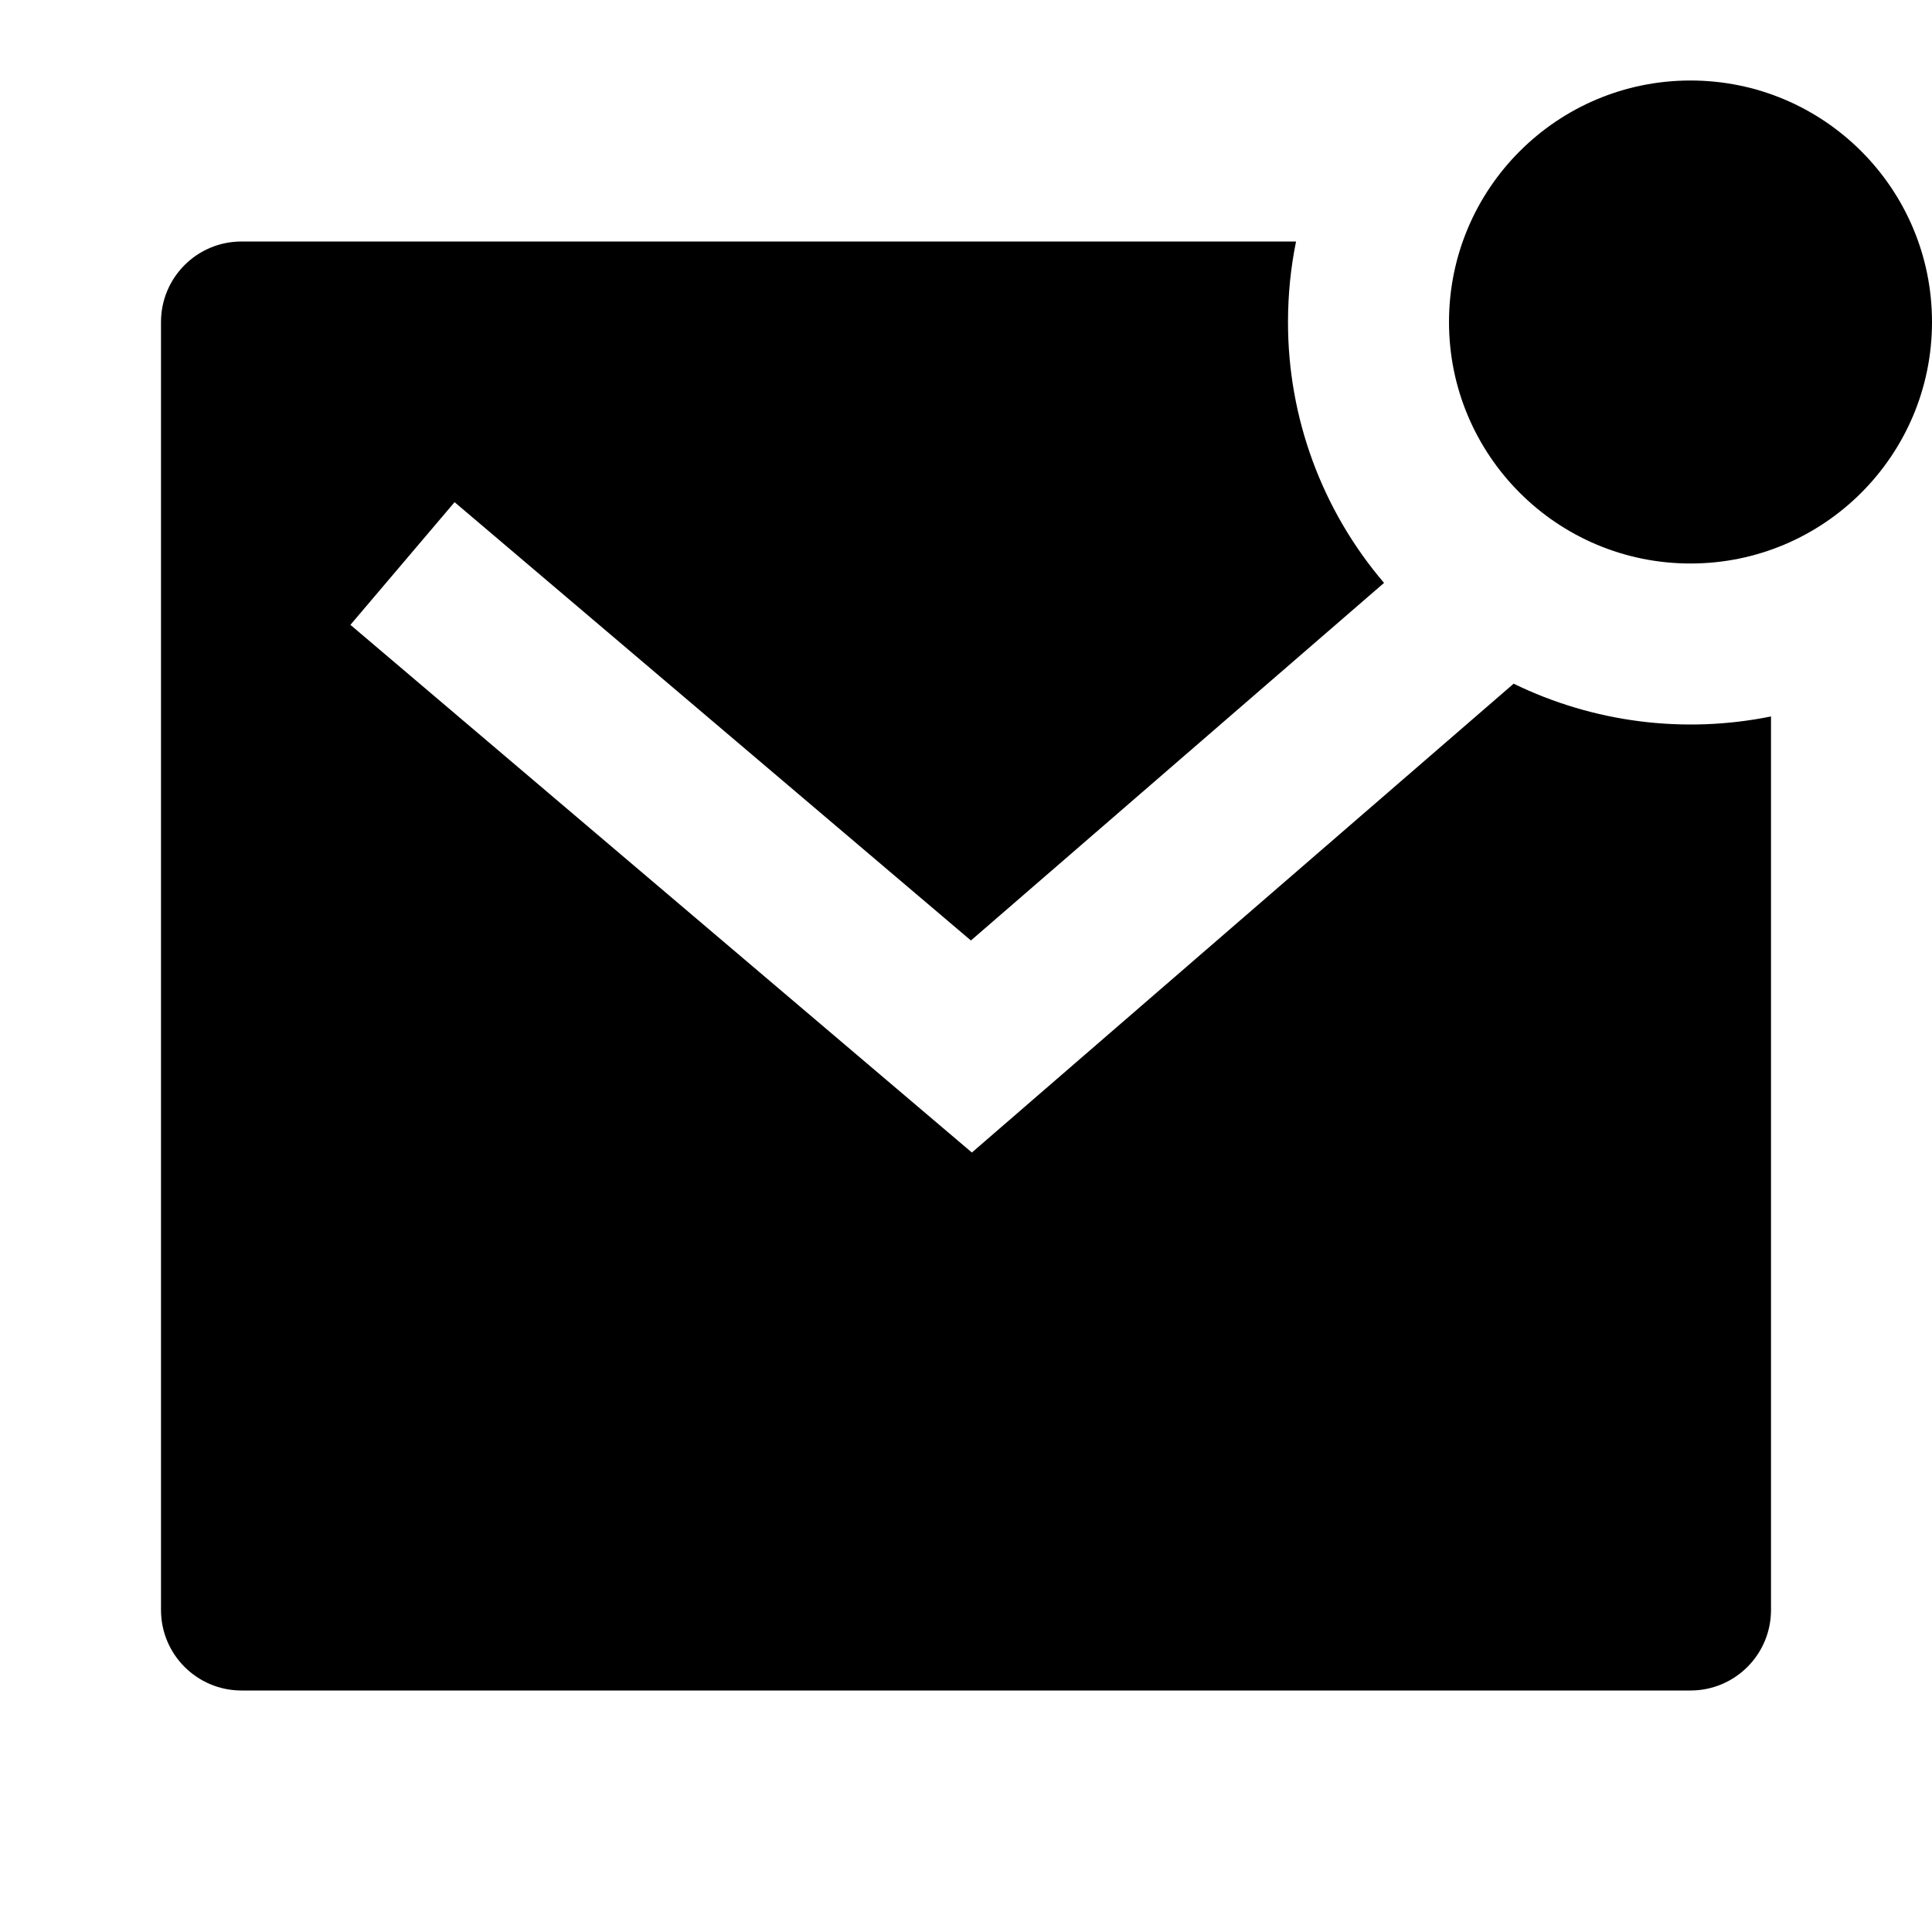
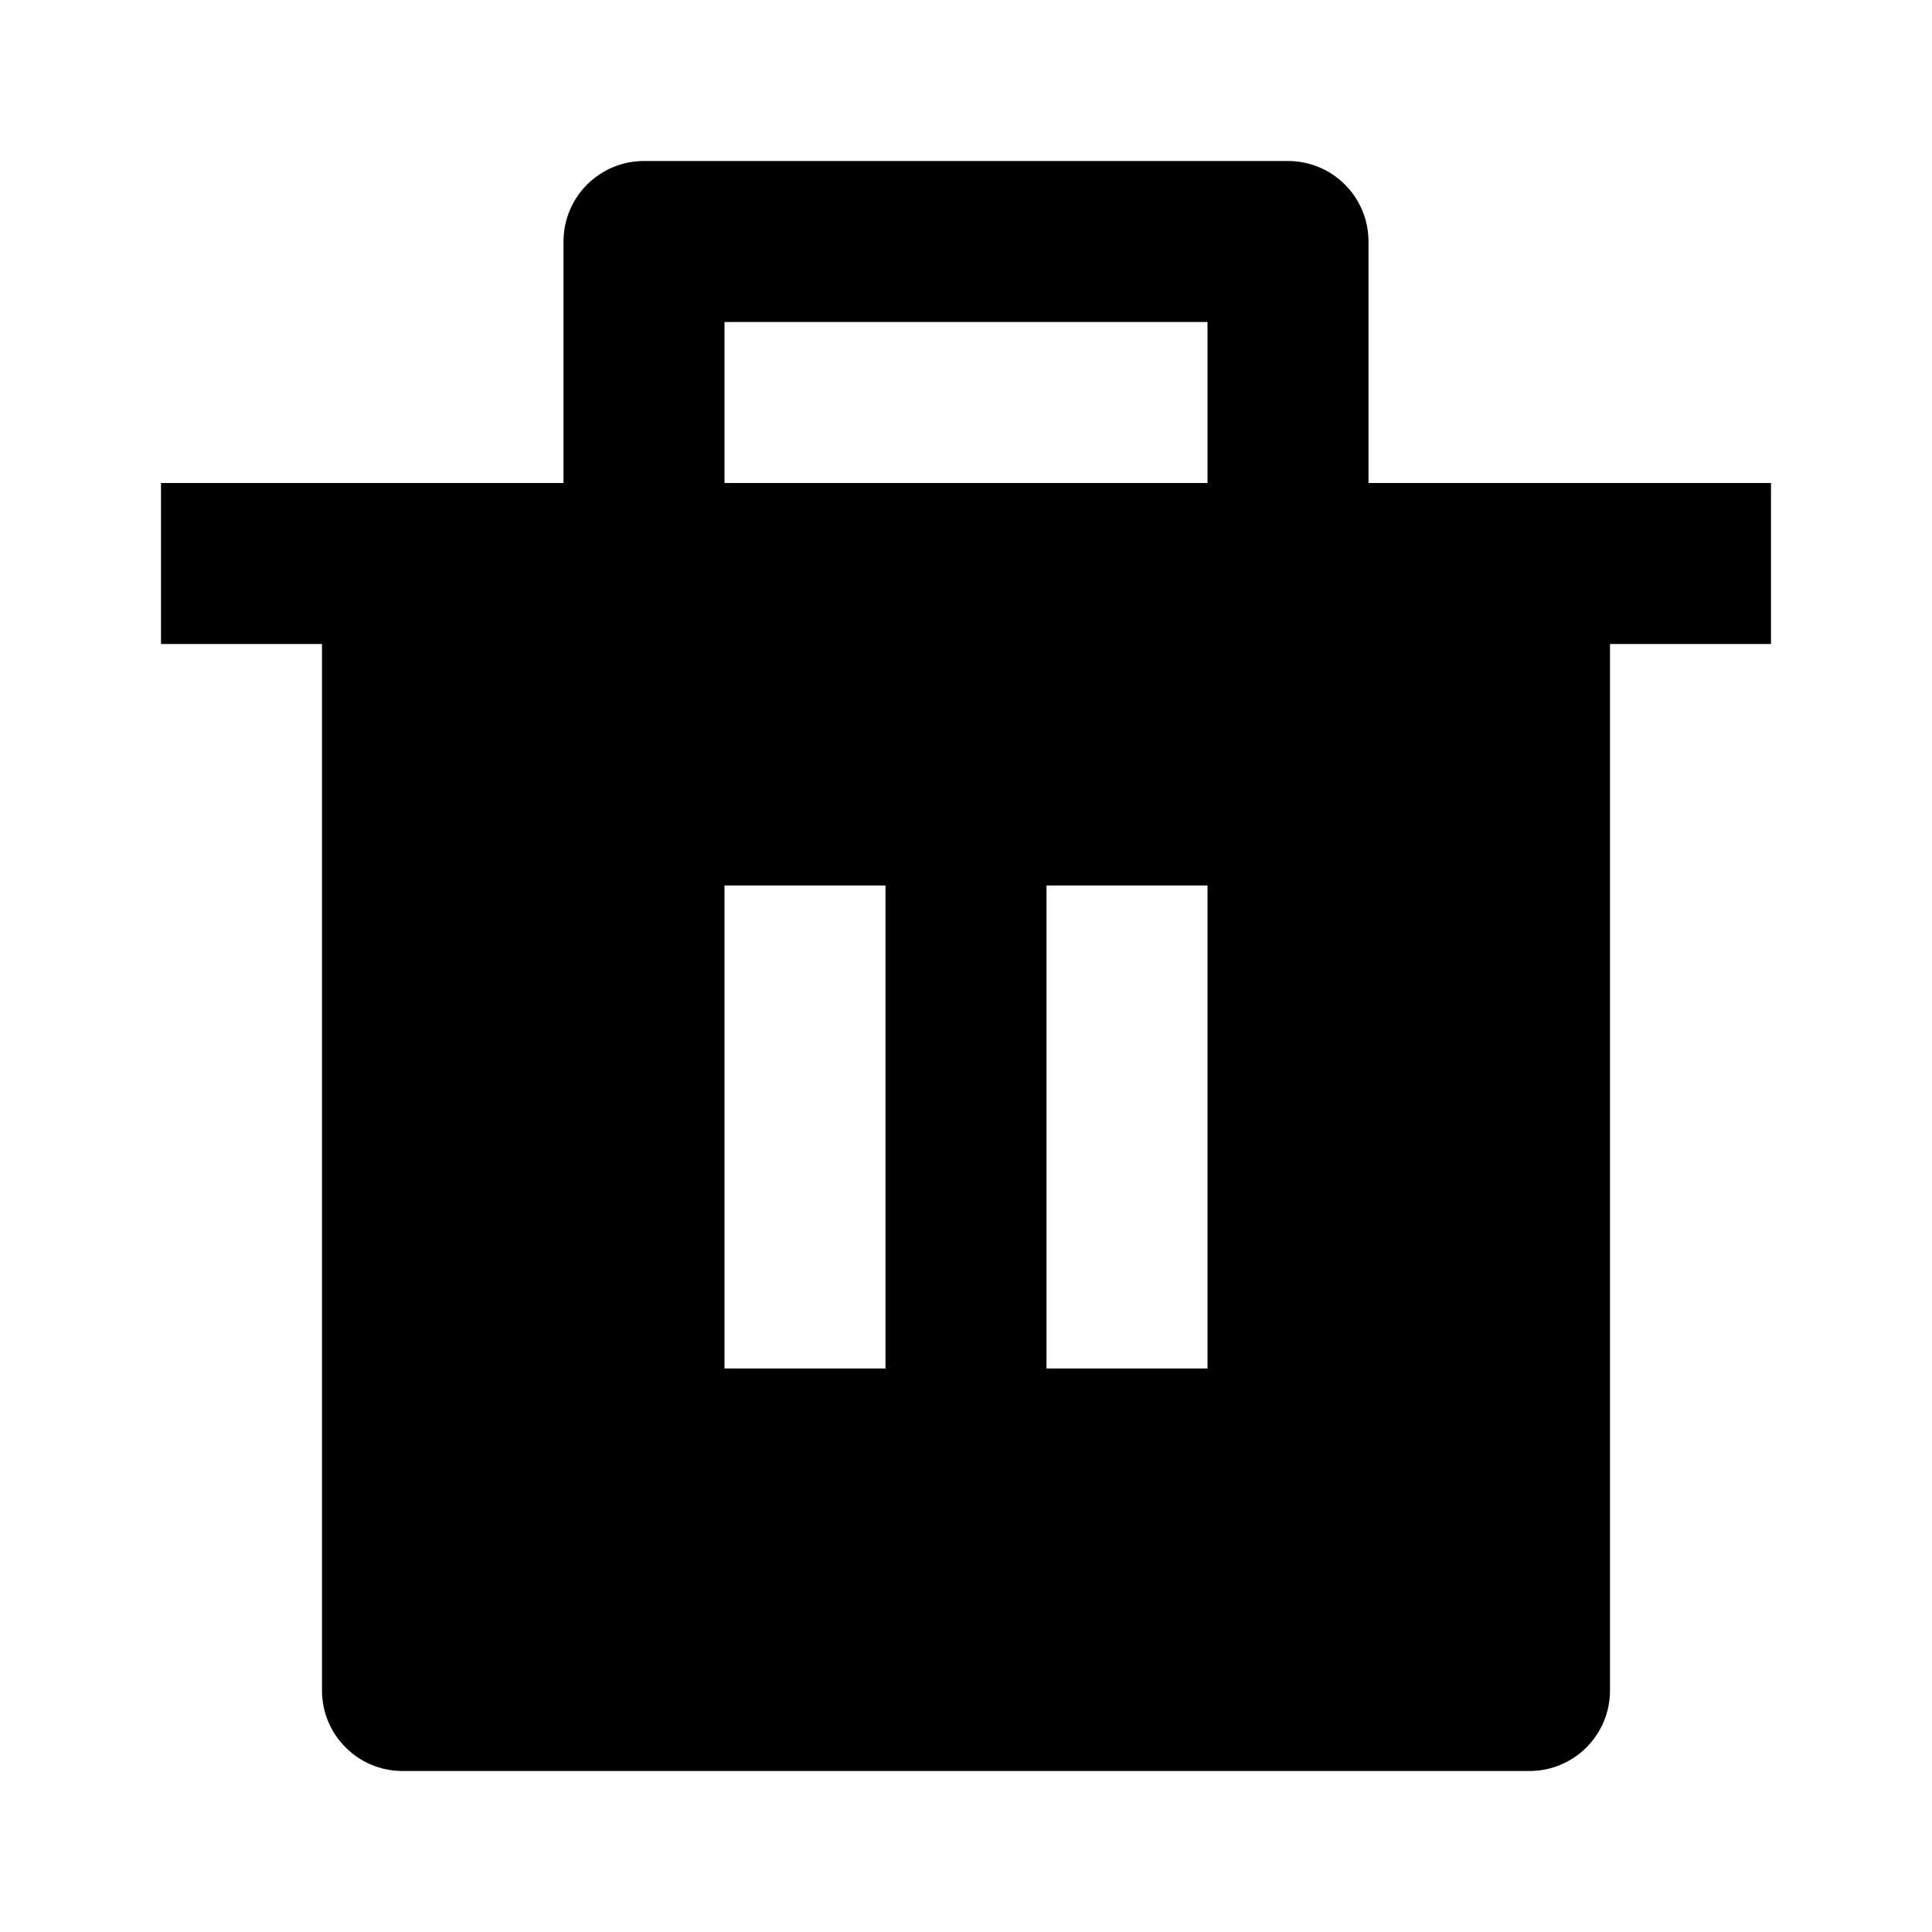
<svg xmlns="http://www.w3.org/2000/svg" viewBox="0 0 24 24" width="24" height="24">
  <path fill="none" d="M0 0h24v24H0z" />
-   <path d="M18.803 8.493A5.023 5.023 0 0 0 22 8.9V20a1 1 0 0 1-1 1H3a1 1 0 0 1-1-1V4a1 1 0 0 1 1-1h13.1c-.066.323-.1.658-.1 1a4.98 4.98 0 0 0 1.193 3.241l-5.132 4.442-6.414-5.445-1.294 1.524 7.72 6.555 6.73-5.824zM21 7a3 3 0 1 1 0-6 3 3 0 0 1 0 6z" />
+   <path d="M17 6h5v2h-2v13a1 1 0 0 1-1 1H5a1 1 0 0 1-1-1V8H2V6h5V3a1 1 0 0 1 1-1h8a1 1 0 0 1 1 1v3zm-8 5v6h2v-6H9zm4 0v6h2v-6h-2zM9 4v2h6V4H9z" />
</svg>
